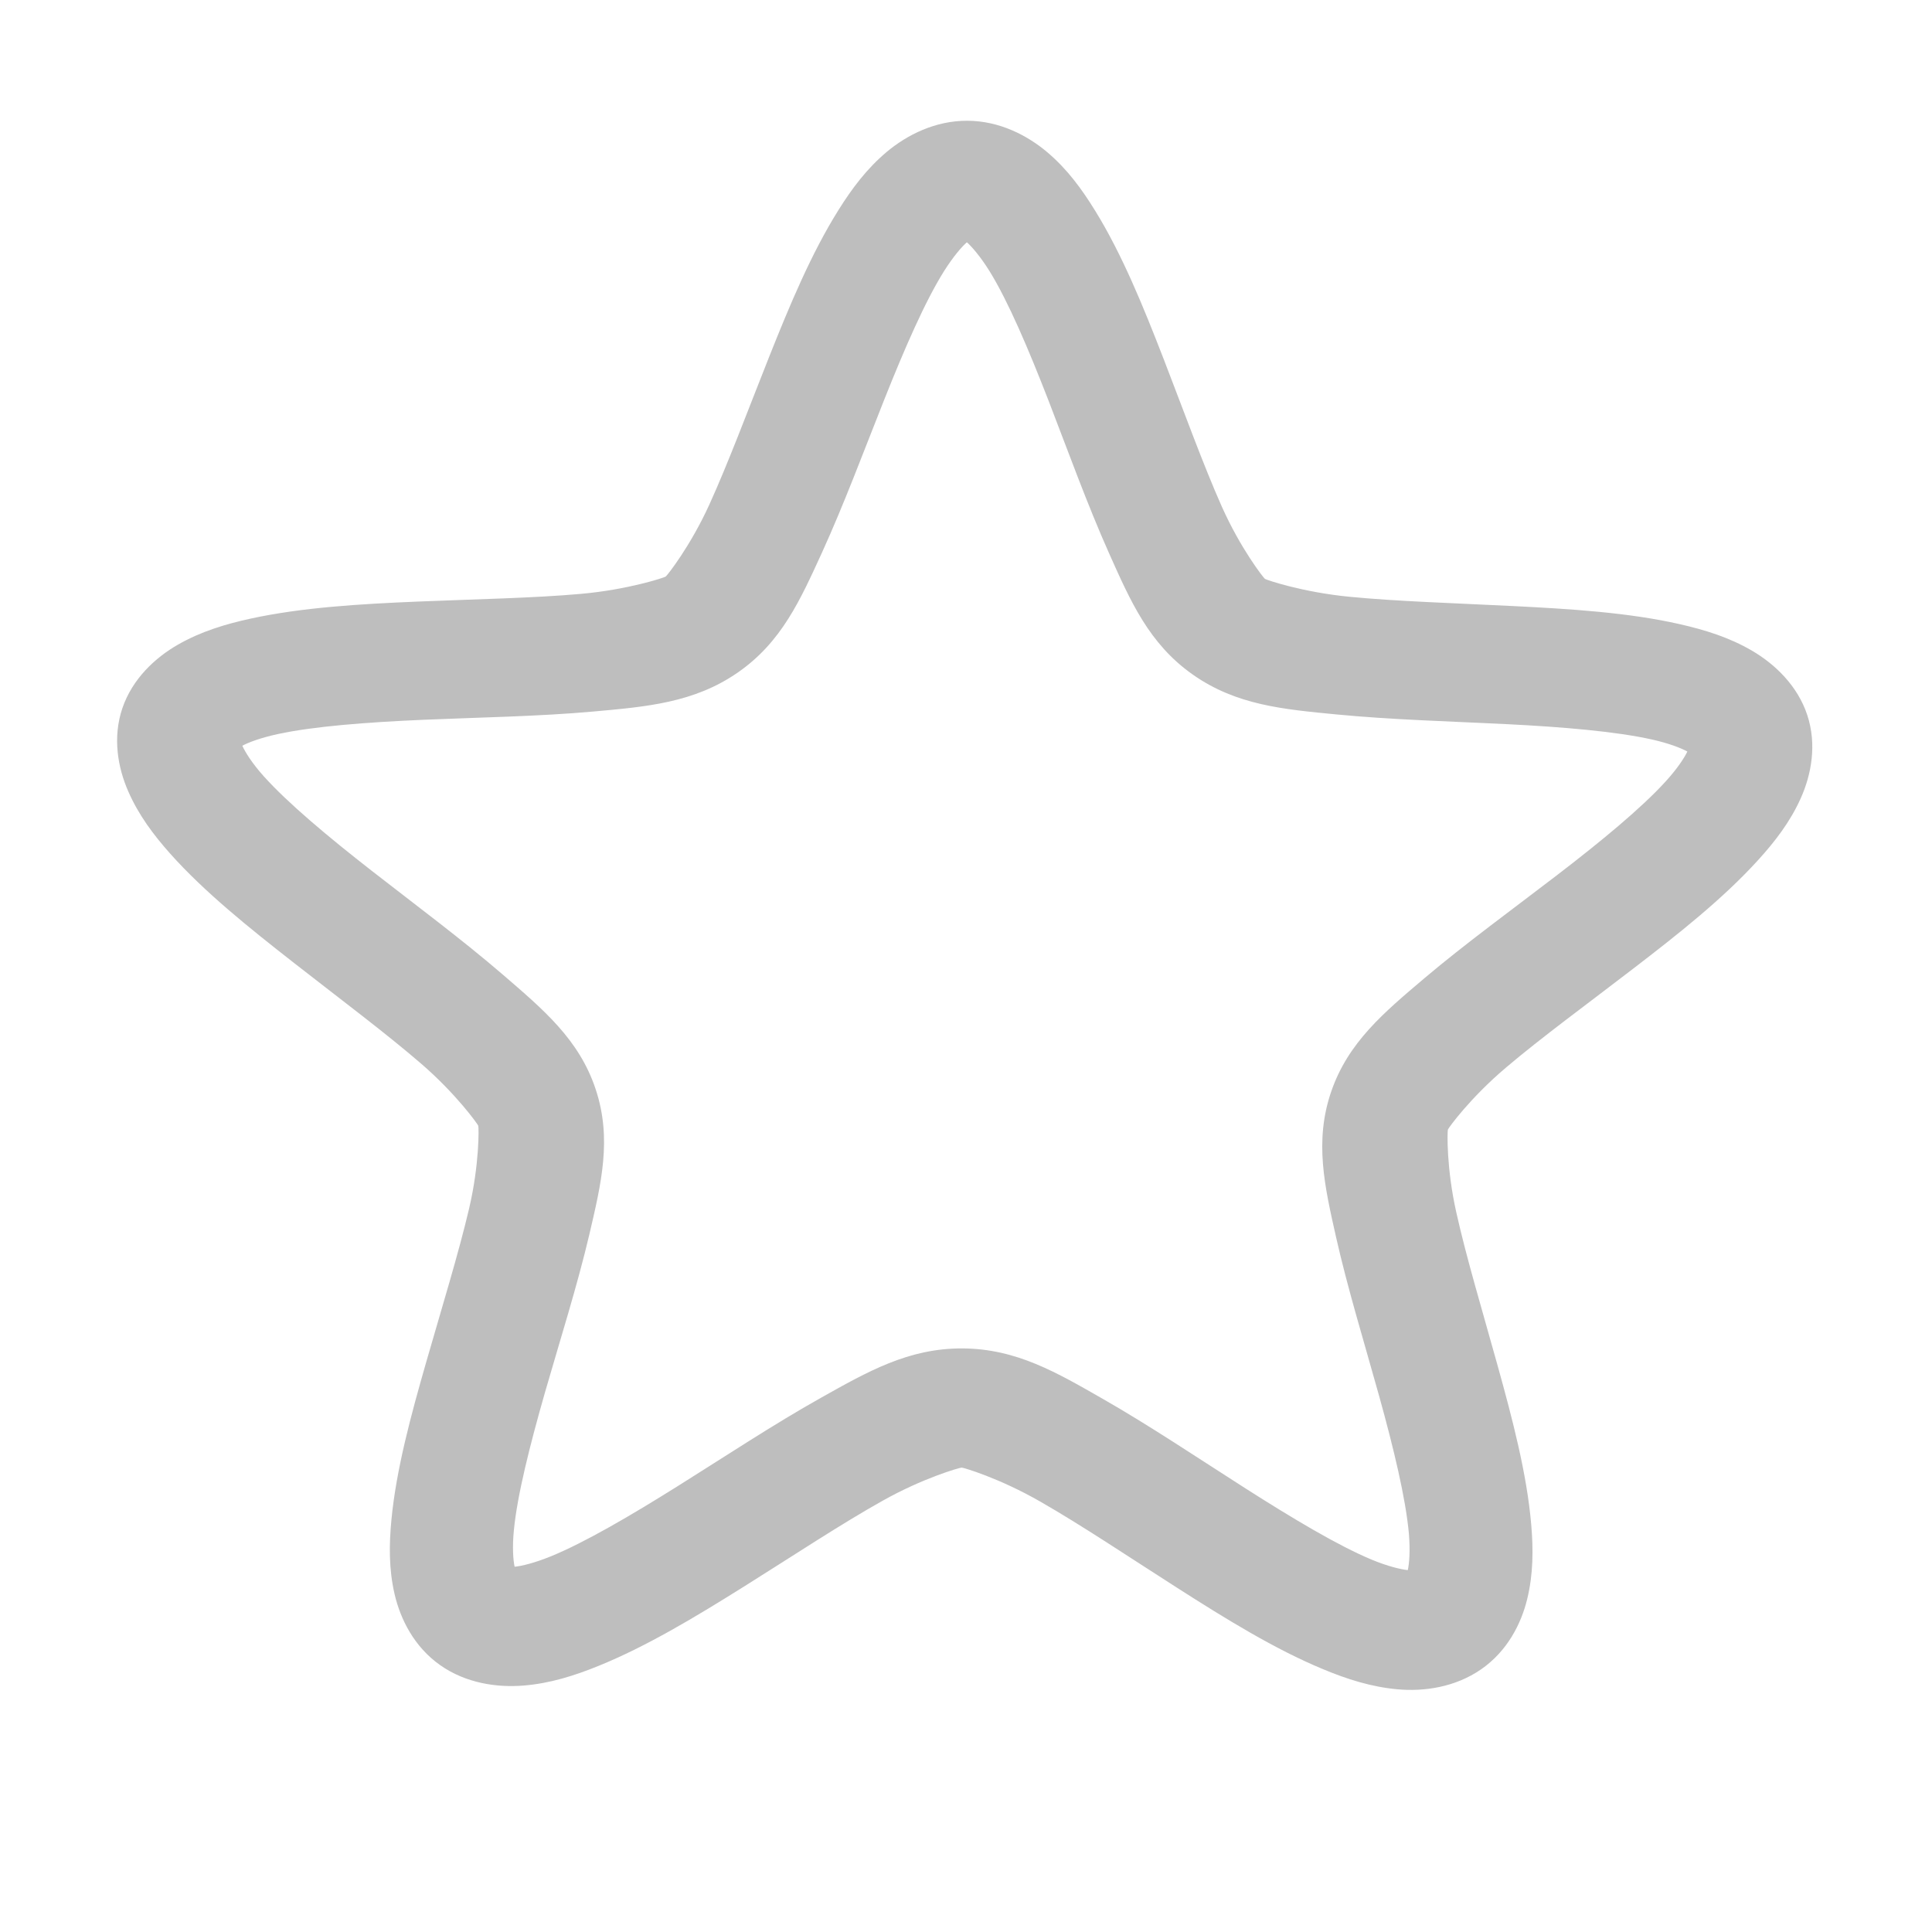
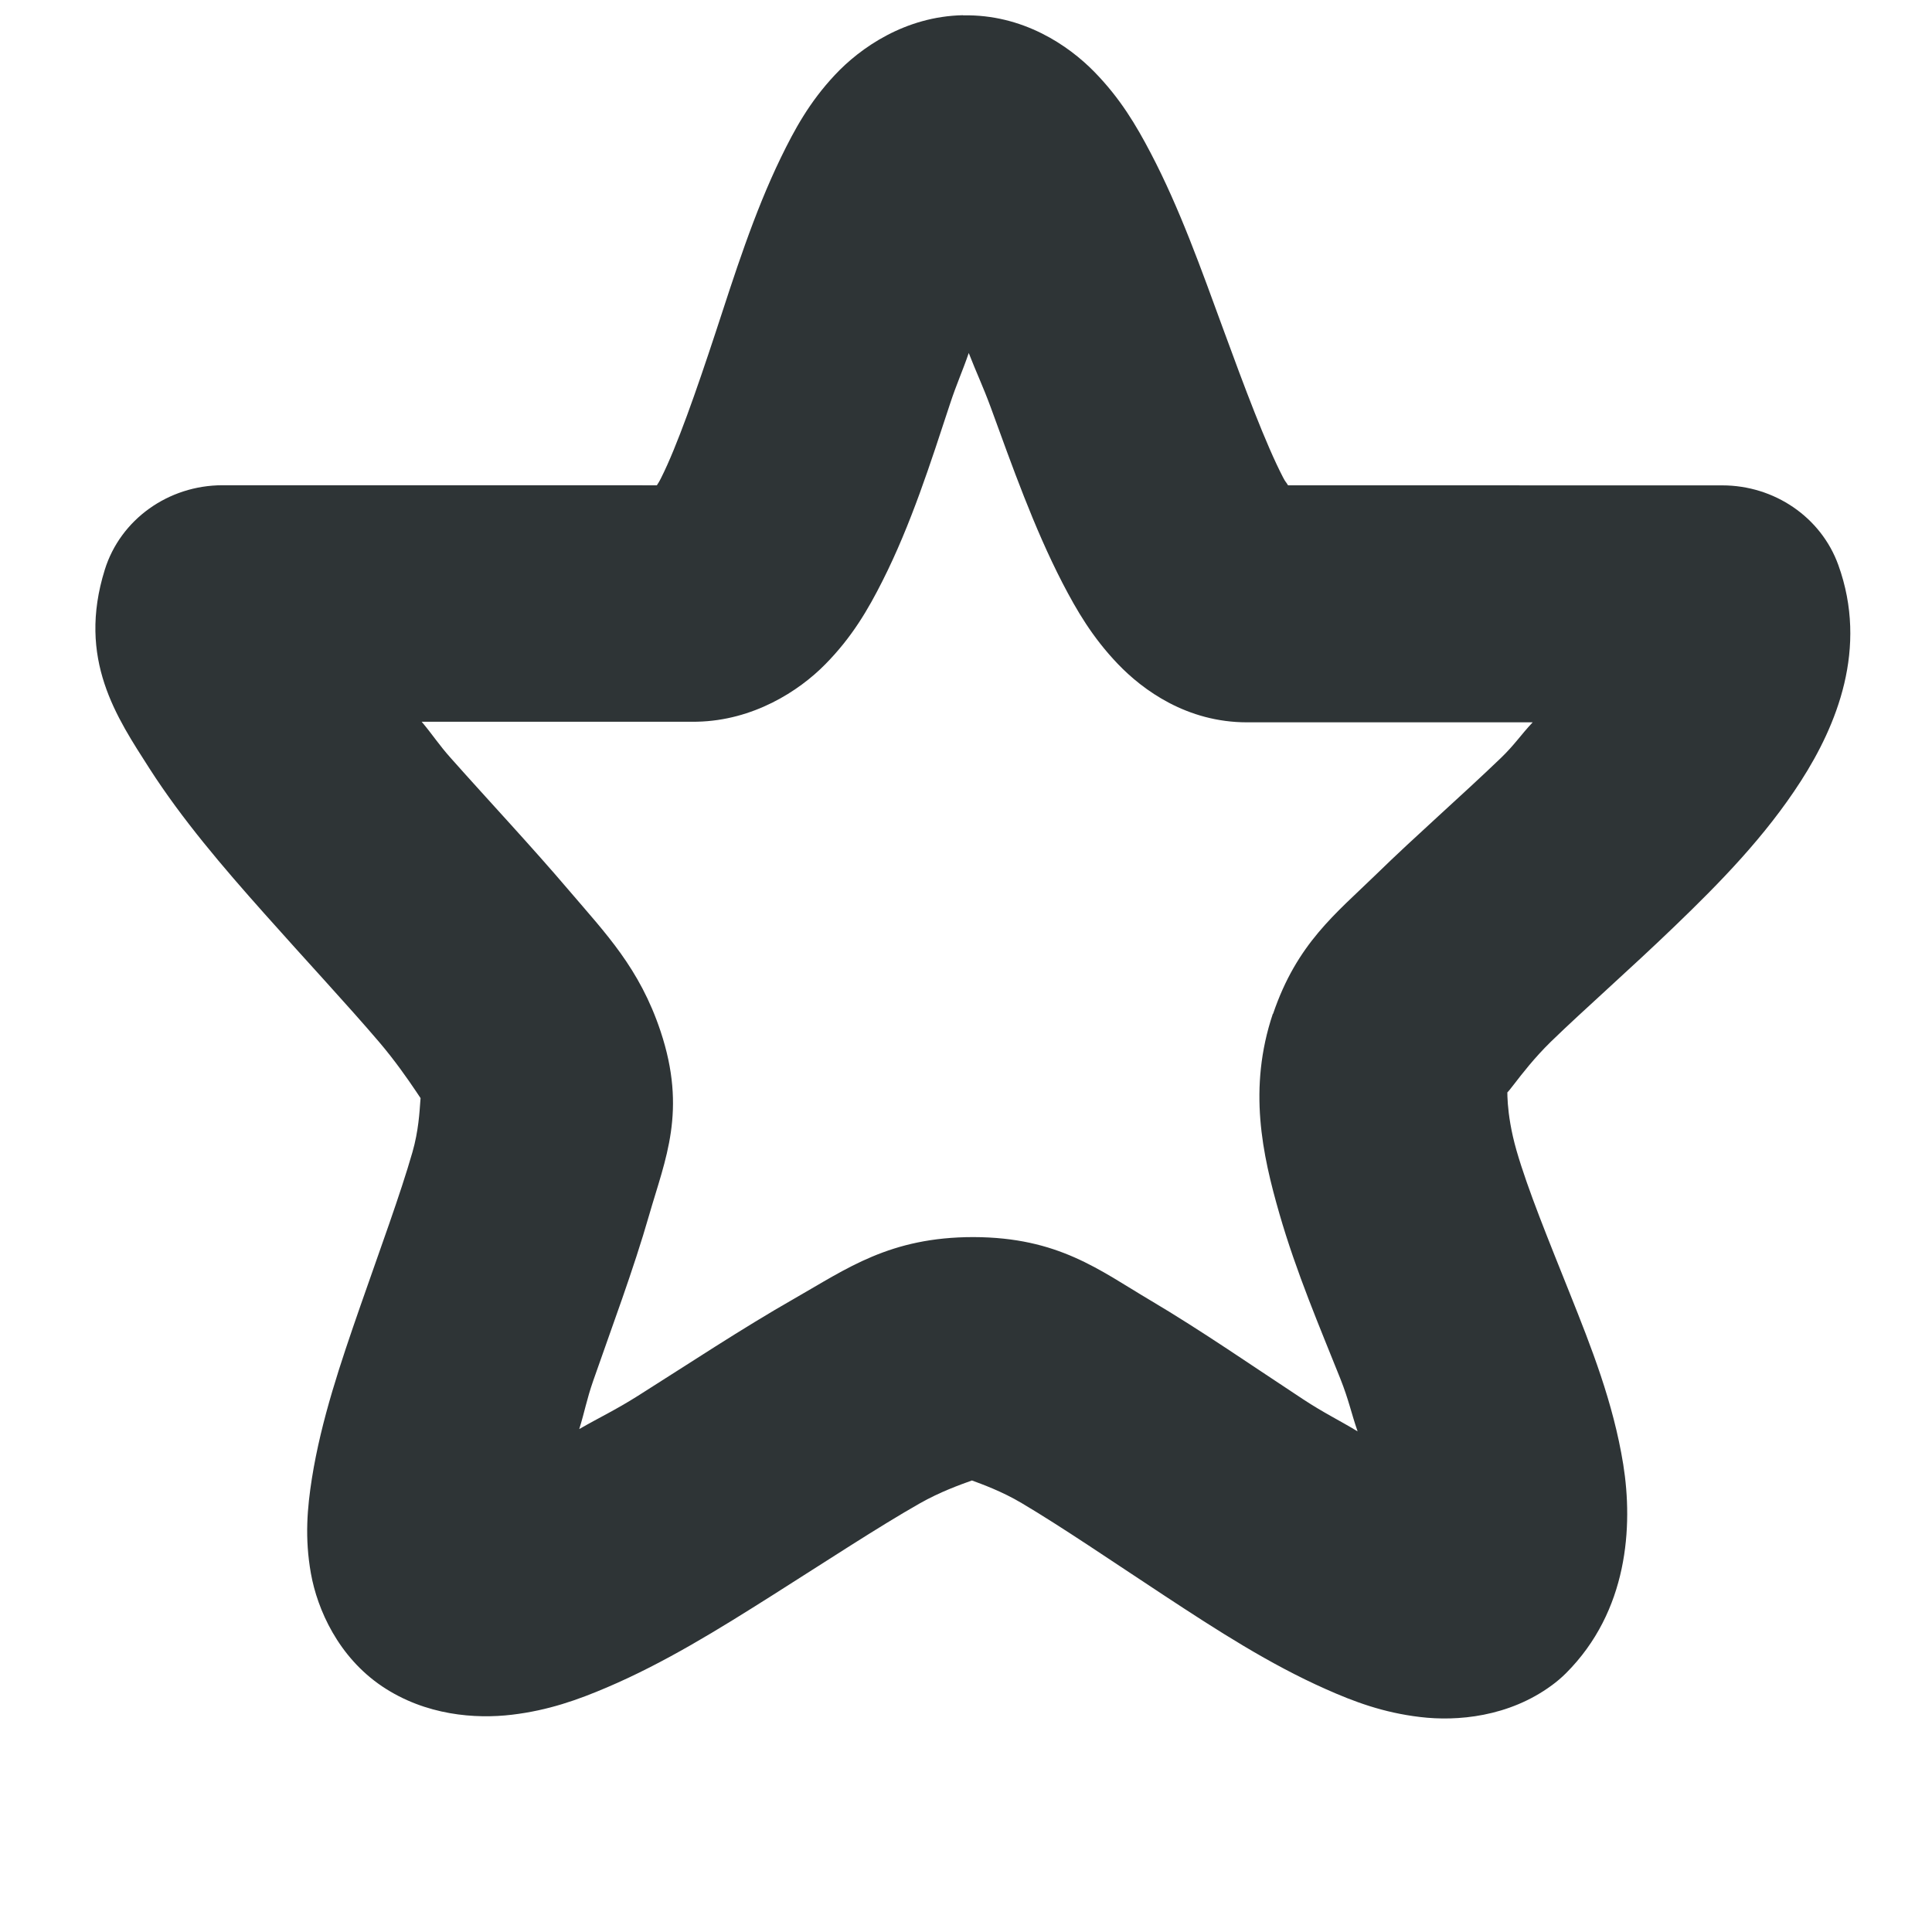
- <svg xmlns="http://www.w3.org/2000/svg" xmlns:ns1="http://www.openswatchbook.org/uri/2009/osb" height="16" id="svg7384" version="1.1" viewBox="0 0 16 16" width="16">
-   <defs id="defs7386">
-     <linearGradient gradientTransform="matrix(-2.736579,0.2820293,-0.1890831,-0.9998832,239.5401,-879.4556)" id="linearGradient19282" ns1:paint="solid">
-       <stop id="stop19284" offset="0" style="stop-color:#666666;stop-opacity:1;" />
-     </linearGradient>
-   </defs>
-   <g id="layer9" style="display:inline" transform="translate(-61.0002,-377)">
-     <path d="m 69.011,378 c -0.266,-9.9e-4 -0.498,0.117 -0.665,0.256 -0.166,0.139 -0.289,0.303 -0.401,0.482 -0.225,0.358 -0.404,0.787 -0.577,1.222 -0.173,0.435 -0.336,0.873 -0.493,1.218 -0.157,0.345 -0.349,0.588 -0.362,0.597 -0.013,0.009 -0.311,0.108 -0.7,0.143 -0.389,0.035 -0.872,0.044 -1.354,0.064 -0.482,0.02 -0.961,0.049 -1.383,0.141 -0.211,0.046 -0.412,0.107 -0.601,0.215 -0.189,0.108 -0.378,0.283 -0.461,0.526 -0.083,0.244 -0.038,0.493 0.048,0.689 0.085,0.195 0.208,0.36 0.349,0.518 0.283,0.317 0.652,0.613 1.027,0.906 0.375,0.293 0.758,0.58 1.049,0.831 0.291,0.251 0.469,0.501 0.474,0.515 0.005,0.015 0.01,0.319 -0.076,0.686 -0.086,0.367 -0.224,0.815 -0.353,1.264 -0.129,0.449 -0.25,0.895 -0.29,1.311 -0.02,0.208 -0.022,0.411 0.026,0.618 0.048,0.207 0.162,0.436 0.376,0.587 0.215,0.152 0.474,0.188 0.693,0.17 0.219,-0.018 0.418,-0.081 0.618,-0.162 0.4,-0.162 0.806,-0.407 1.21,-0.66 0.405,-0.254 0.804,-0.518 1.142,-0.707 0.337,-0.19 0.641,-0.276 0.657,-0.276 0.016,6e-5 0.317,0.089 0.652,0.282 0.336,0.192 0.733,0.458 1.135,0.715 0.402,0.257 0.807,0.507 1.205,0.672 0.199,0.083 0.398,0.147 0.617,0.167 0.219,0.02 0.478,-0.016 0.694,-0.166 0.216,-0.15 0.331,-0.376 0.381,-0.582 0.05,-0.206 0.051,-0.41 0.033,-0.618 -0.036,-0.417 -0.153,-0.864 -0.278,-1.314 -0.125,-0.45 -0.26,-0.899 -0.342,-1.268 -0.083,-0.368 -0.075,-0.672 -0.07,-0.687 0.005,-0.015 0.185,-0.263 0.479,-0.512 0.293,-0.249 0.68,-0.532 1.057,-0.822 0.378,-0.29 0.746,-0.582 1.032,-0.897 0.143,-0.157 0.268,-0.32 0.355,-0.515 0.087,-0.195 0.134,-0.443 0.053,-0.688 -0.081,-0.244 -0.269,-0.422 -0.457,-0.532 -0.188,-0.11 -0.388,-0.172 -0.599,-0.22 -0.422,-0.096 -0.9,-0.126 -1.382,-0.15 -0.482,-0.024 -0.967,-0.039 -1.355,-0.077 -0.388,-0.038 -0.685,-0.139 -0.698,-0.148 -0.013,-0.009 -0.203,-0.253 -0.357,-0.598 -0.154,-0.346 -0.313,-0.786 -0.482,-1.223 -0.169,-0.436 -0.344,-0.866 -0.566,-1.226 -0.111,-0.18 -0.231,-0.345 -0.396,-0.485 -0.165,-0.14 -0.397,-0.261 -0.663,-0.262 z m -0.005,1.005 c 0.043,0.038 0.114,0.12 0.19,0.242 0.155,0.251 0.323,0.647 0.487,1.069 0.163,0.422 0.325,0.87 0.502,1.266 0.177,0.396 0.33,0.748 0.691,1.003 0.361,0.255 0.751,0.289 1.196,0.332 0.445,0.043 0.938,0.057 1.404,0.08 0.466,0.023 0.909,0.061 1.204,0.127 0.143,0.032 0.244,0.072 0.294,0.1 -0.024,0.051 -0.083,0.142 -0.18,0.248 -0.2,0.22 -0.536,0.497 -0.901,0.777 -0.365,0.28 -0.759,0.567 -1.095,0.851 -0.336,0.285 -0.634,0.532 -0.774,0.942 -0.14,0.41 -0.054,0.782 0.041,1.204 0.095,0.422 0.235,0.878 0.356,1.313 0.121,0.435 0.221,0.851 0.247,1.142 0.012,0.142 0.003,0.247 -0.009,0.302 -0.058,-0.006 -0.165,-0.031 -0.3,-0.087 -0.278,-0.116 -0.654,-0.341 -1.043,-0.589 -0.389,-0.248 -0.794,-0.52 -1.179,-0.74 -0.385,-0.22 -0.719,-0.418 -1.167,-0.42 -0.447,-0.002 -0.786,0.193 -1.173,0.41 -0.387,0.217 -0.794,0.486 -1.185,0.731 -0.391,0.245 -0.771,0.467 -1.05,0.581 -0.136,0.055 -0.243,0.081 -0.3,0.086 -0.012,-0.055 -0.02,-0.162 -0.006,-0.303 0.028,-0.291 0.133,-0.705 0.257,-1.139 0.125,-0.434 0.269,-0.889 0.368,-1.31 0.098,-0.421 0.189,-0.792 0.052,-1.203 -0.136,-0.411 -0.434,-0.66 -0.768,-0.948 -0.334,-0.288 -0.724,-0.578 -1.087,-0.861 -0.363,-0.283 -0.697,-0.563 -0.895,-0.784 -0.096,-0.107 -0.153,-0.2 -0.176,-0.251 0.051,-0.028 0.152,-0.066 0.295,-0.097 0.296,-0.064 0.738,-0.098 1.204,-0.118 0.466,-0.02 0.958,-0.028 1.403,-0.068 0.445,-0.04 0.839,-0.072 1.202,-0.324 0.363,-0.252 0.517,-0.601 0.698,-0.996 0.18,-0.395 0.347,-0.843 0.514,-1.263 0.167,-0.42 0.338,-0.814 0.495,-1.064 0.077,-0.122 0.148,-0.204 0.191,-0.241 z" id="path14179-1" style="color:#000000;font-style:normal;font-variant:normal;font-weight:normal;font-stretch:normal;font-size:medium;line-height:normal;font-family:sans-serif;font-variant-ligatures:normal;font-variant-position:normal;font-variant-caps:normal;font-variant-numeric:normal;font-variant-alternates:normal;font-feature-settings:normal;text-indent:0;text-align:start;text-decoration:none;text-decoration-line:none;text-decoration-style:solid;text-decoration-color:#000000;letter-spacing:normal;word-spacing:normal;text-transform:none;writing-mode:lr-tb;direction:ltr;text-orientation:mixed;dominant-baseline:auto;baseline-shift:baseline;text-anchor:start;white-space:normal;shape-padding:0;clip-rule:nonzero;display:inline;overflow:visible;visibility:visible;opacity:1;isolation:auto;mix-blend-mode:normal;color-interpolation:sRGB;color-interpolation-filters:linearRGB;solid-color:#000000;solid-opacity:1;fill:#bebebe;fill-opacity:1;fill-rule:nonzero;stroke:none;stroke-width:1;stroke-linecap:butt;stroke-linejoin:miter;stroke-miterlimit:4;stroke-dasharray:none;stroke-dashoffset:0;stroke-opacity:1;marker:none;color-rendering:auto;image-rendering:auto;shape-rendering:auto;text-rendering:auto;enable-background:accumulate" />
+ <svg xmlns="http://www.w3.org/2000/svg" width="16" version="1.1" style="enable-background:new" id="svg7384" height="16">
+   <defs id="defs7386" />
+   <g transform="translate(-32,-188)" id="layer1">
+     <path d="m 39.974,188.126 c -0.477,0.01 -0.849,0.269 -1.06,0.495 -0.212,0.226 -0.334,0.452 -0.447,0.684 -0.225,0.464 -0.384,0.97 -0.542,1.452 -0.159,0.482 -0.319,0.941 -0.45,1.201 -0.02,0.04 -0.018,0.032 -0.035,0.061 l -3.597,-4e-4 a 0.982,1.018 90 0 0 -0.975,0.699 c -0.232,0.743 0.101,1.226 0.37,1.647 0.27,0.421 0.609,0.817 0.952,1.202 0.343,0.386 0.688,0.756 0.949,1.062 0.261,0.306 0.422,0.608 0.393,0.52 -0.082,-0.244 -0.016,0.043 -0.116,0.392 -0.1,0.349 -0.269,0.807 -0.432,1.276 -0.163,0.469 -0.324,0.942 -0.401,1.427 -0.038,0.243 -0.061,0.491 -0.008,0.788 0.053,0.296 0.226,0.69 0.591,0.935 0.36,0.241 0.772,0.27 1.074,0.234 0.302,-0.036 0.547,-0.124 0.786,-0.226 0.477,-0.203 0.928,-0.483 1.372,-0.764 0.444,-0.281 0.876,-0.565 1.217,-0.759 0.341,-0.194 0.665,-0.235 0.443,-0.236 -0.25,-6e-4 0.073,0.036 0.404,0.233 0.331,0.196 0.751,0.483 1.183,0.767 0.432,0.284 0.868,0.566 1.335,0.773 0.233,0.104 0.476,0.195 0.781,0.231 0.305,0.037 0.734,0 1.091,-0.263 a 0.982,1.018 90 0 0 0.117,-0.1 c 0.514,-0.514 0.556,-1.215 0.474,-1.729 -0.083,-0.514 -0.266,-0.974 -0.442,-1.415 -0.176,-0.441 -0.348,-0.859 -0.442,-1.185 -0.093,-0.325 -0.073,-0.53 -0.076,-0.522 -2e-5,1e-4 0,0 -1e-5,0 -0.053,0.159 0.088,-0.112 0.36,-0.378 0.275,-0.267 0.652,-0.597 1.026,-0.957 0.374,-0.36 0.75,-0.743 1.045,-1.202 0.295,-0.459 0.56,-1.098 0.31,-1.79 a 0.982,1.018 90 0 0 -0.962,-0.659 l -3.595,-4e-4 c -0.019,-0.032 -0.02,-0.024 -0.042,-0.067 -0.142,-0.274 -0.317,-0.741 -0.496,-1.23 -0.179,-0.488 -0.359,-0.997 -0.6,-1.456 -0.12,-0.229 -0.251,-0.451 -0.466,-0.671 -0.215,-0.22 -0.593,-0.478 -1.086,-0.468 z m 0.049,2.798 c 0.064,0.165 0.116,0.271 0.182,0.45 0.178,0.487 0.357,0.995 0.594,1.454 0.119,0.229 0.247,0.449 0.457,0.669 0.21,0.22 0.575,0.485 1.071,0.485 h 2.366 c -0.1,0.106 -0.148,0.184 -0.263,0.295 -0.33,0.317 -0.703,0.642 -1.035,0.966 -0.333,0.324 -0.654,0.57 -0.852,1.153 a 0.982,1.018 90 0 0 -0.002,0 c -0.207,0.618 -0.087,1.164 0.054,1.654 0.141,0.49 0.338,0.949 0.504,1.365 0.072,0.181 0.09,0.283 0.144,0.439 -0.16,-0.097 -0.275,-0.15 -0.453,-0.267 -0.408,-0.268 -0.839,-0.567 -1.263,-0.818 -0.424,-0.251 -0.761,-0.522 -1.465,-0.524 -0.693,0 -1.048,0.261 -1.483,0.509 -0.435,0.248 -0.878,0.542 -1.298,0.807 -0.189,0.119 -0.314,0.176 -0.484,0.274 0.046,-0.147 0.06,-0.24 0.116,-0.401 0.154,-0.443 0.332,-0.915 0.464,-1.375 0.132,-0.459 0.314,-0.858 0.093,-1.52 -0.174,-0.521 -0.451,-0.805 -0.758,-1.165 -0.307,-0.361 -0.658,-0.735 -0.977,-1.094 -0.102,-0.114 -0.151,-0.194 -0.243,-0.303 l 2.26,1e-4 a 0.982,1.018 90 0 0 0.021,-2e-4 c 0.463,-0.01 0.841,-0.251 1.062,-0.476 0.222,-0.225 0.355,-0.455 0.473,-0.689 0.237,-0.469 0.399,-0.979 0.559,-1.465 0.056,-0.171 0.103,-0.269 0.157,-0.427 z" id="path14179-1" style="color:#000000;font-style:normal;font-variant:normal;font-weight:normal;font-stretch:normal;font-size:medium;line-height:normal;font-family:sans-serif;font-variant-ligatures:normal;font-variant-position:normal;font-variant-caps:normal;font-variant-numeric:normal;font-variant-alternates:normal;font-feature-settings:normal;text-indent:0;text-align:start;text-decoration:none;text-decoration-line:none;text-decoration-style:solid;text-decoration-color:#000000;letter-spacing:normal;word-spacing:normal;text-transform:none;writing-mode:lr-tb;direction:ltr;text-orientation:mixed;dominant-baseline:auto;baseline-shift:baseline;text-anchor:start;white-space:normal;shape-padding:0;clip-rule:nonzero;display:inline;overflow:visible;visibility:visible;opacity:1;isolation:auto;mix-blend-mode:normal;color-interpolation:sRGB;color-interpolation-filters:linearRGB;solid-color:#000000;solid-opacity:1;vector-effect:none;fill:#2e3436;fill-opacity:1;fill-rule:nonzero;stroke:none;stroke-width:2;stroke-linecap:butt;stroke-linejoin:round;stroke-miterlimit:4;stroke-dasharray:none;stroke-dashoffset:0;stroke-opacity:1;marker:none;color-rendering:auto;image-rendering:auto;shape-rendering:auto;text-rendering:auto;enable-background:accumulate" />
  </g>
-   <g id="layer10" style="display:inline" transform="translate(-61.0002,-377)" />
-   <g id="layer11" transform="translate(-61.0002,-377)" />
-   <g id="layer13" style="display:inline" transform="translate(-61.0002,-377)" />
-   <g id="layer14" transform="translate(-61.0002,-377)" />
-   <g id="layer15" style="display:inline" transform="translate(-61.0002,-377)" />
-   <g id="g71291" style="display:inline" transform="translate(-61.0002,-377)" />
-   <g id="g4953" style="display:inline" transform="translate(-61.0002,-377)" />
-   <g id="layer12" style="display:inline" transform="translate(-61.0002,-377)" />
+   <g transform="translate(-32,-188)" id="layer7" />
+   <g transform="translate(-32,-188)" id="layer6" />
+   <g transform="translate(-32,-188)" id="layer5" />
+   <g transform="translate(-32,-188)" id="layer9" />
+   <g transform="translate(-32,-188)" id="layer2" />
+   <g transform="translate(-32,-188)" id="layer8" />
+   <g transform="translate(-32,-188)" id="layer3" />
+   <g transform="translate(-32,-188)" id="layer4" />
</svg>
